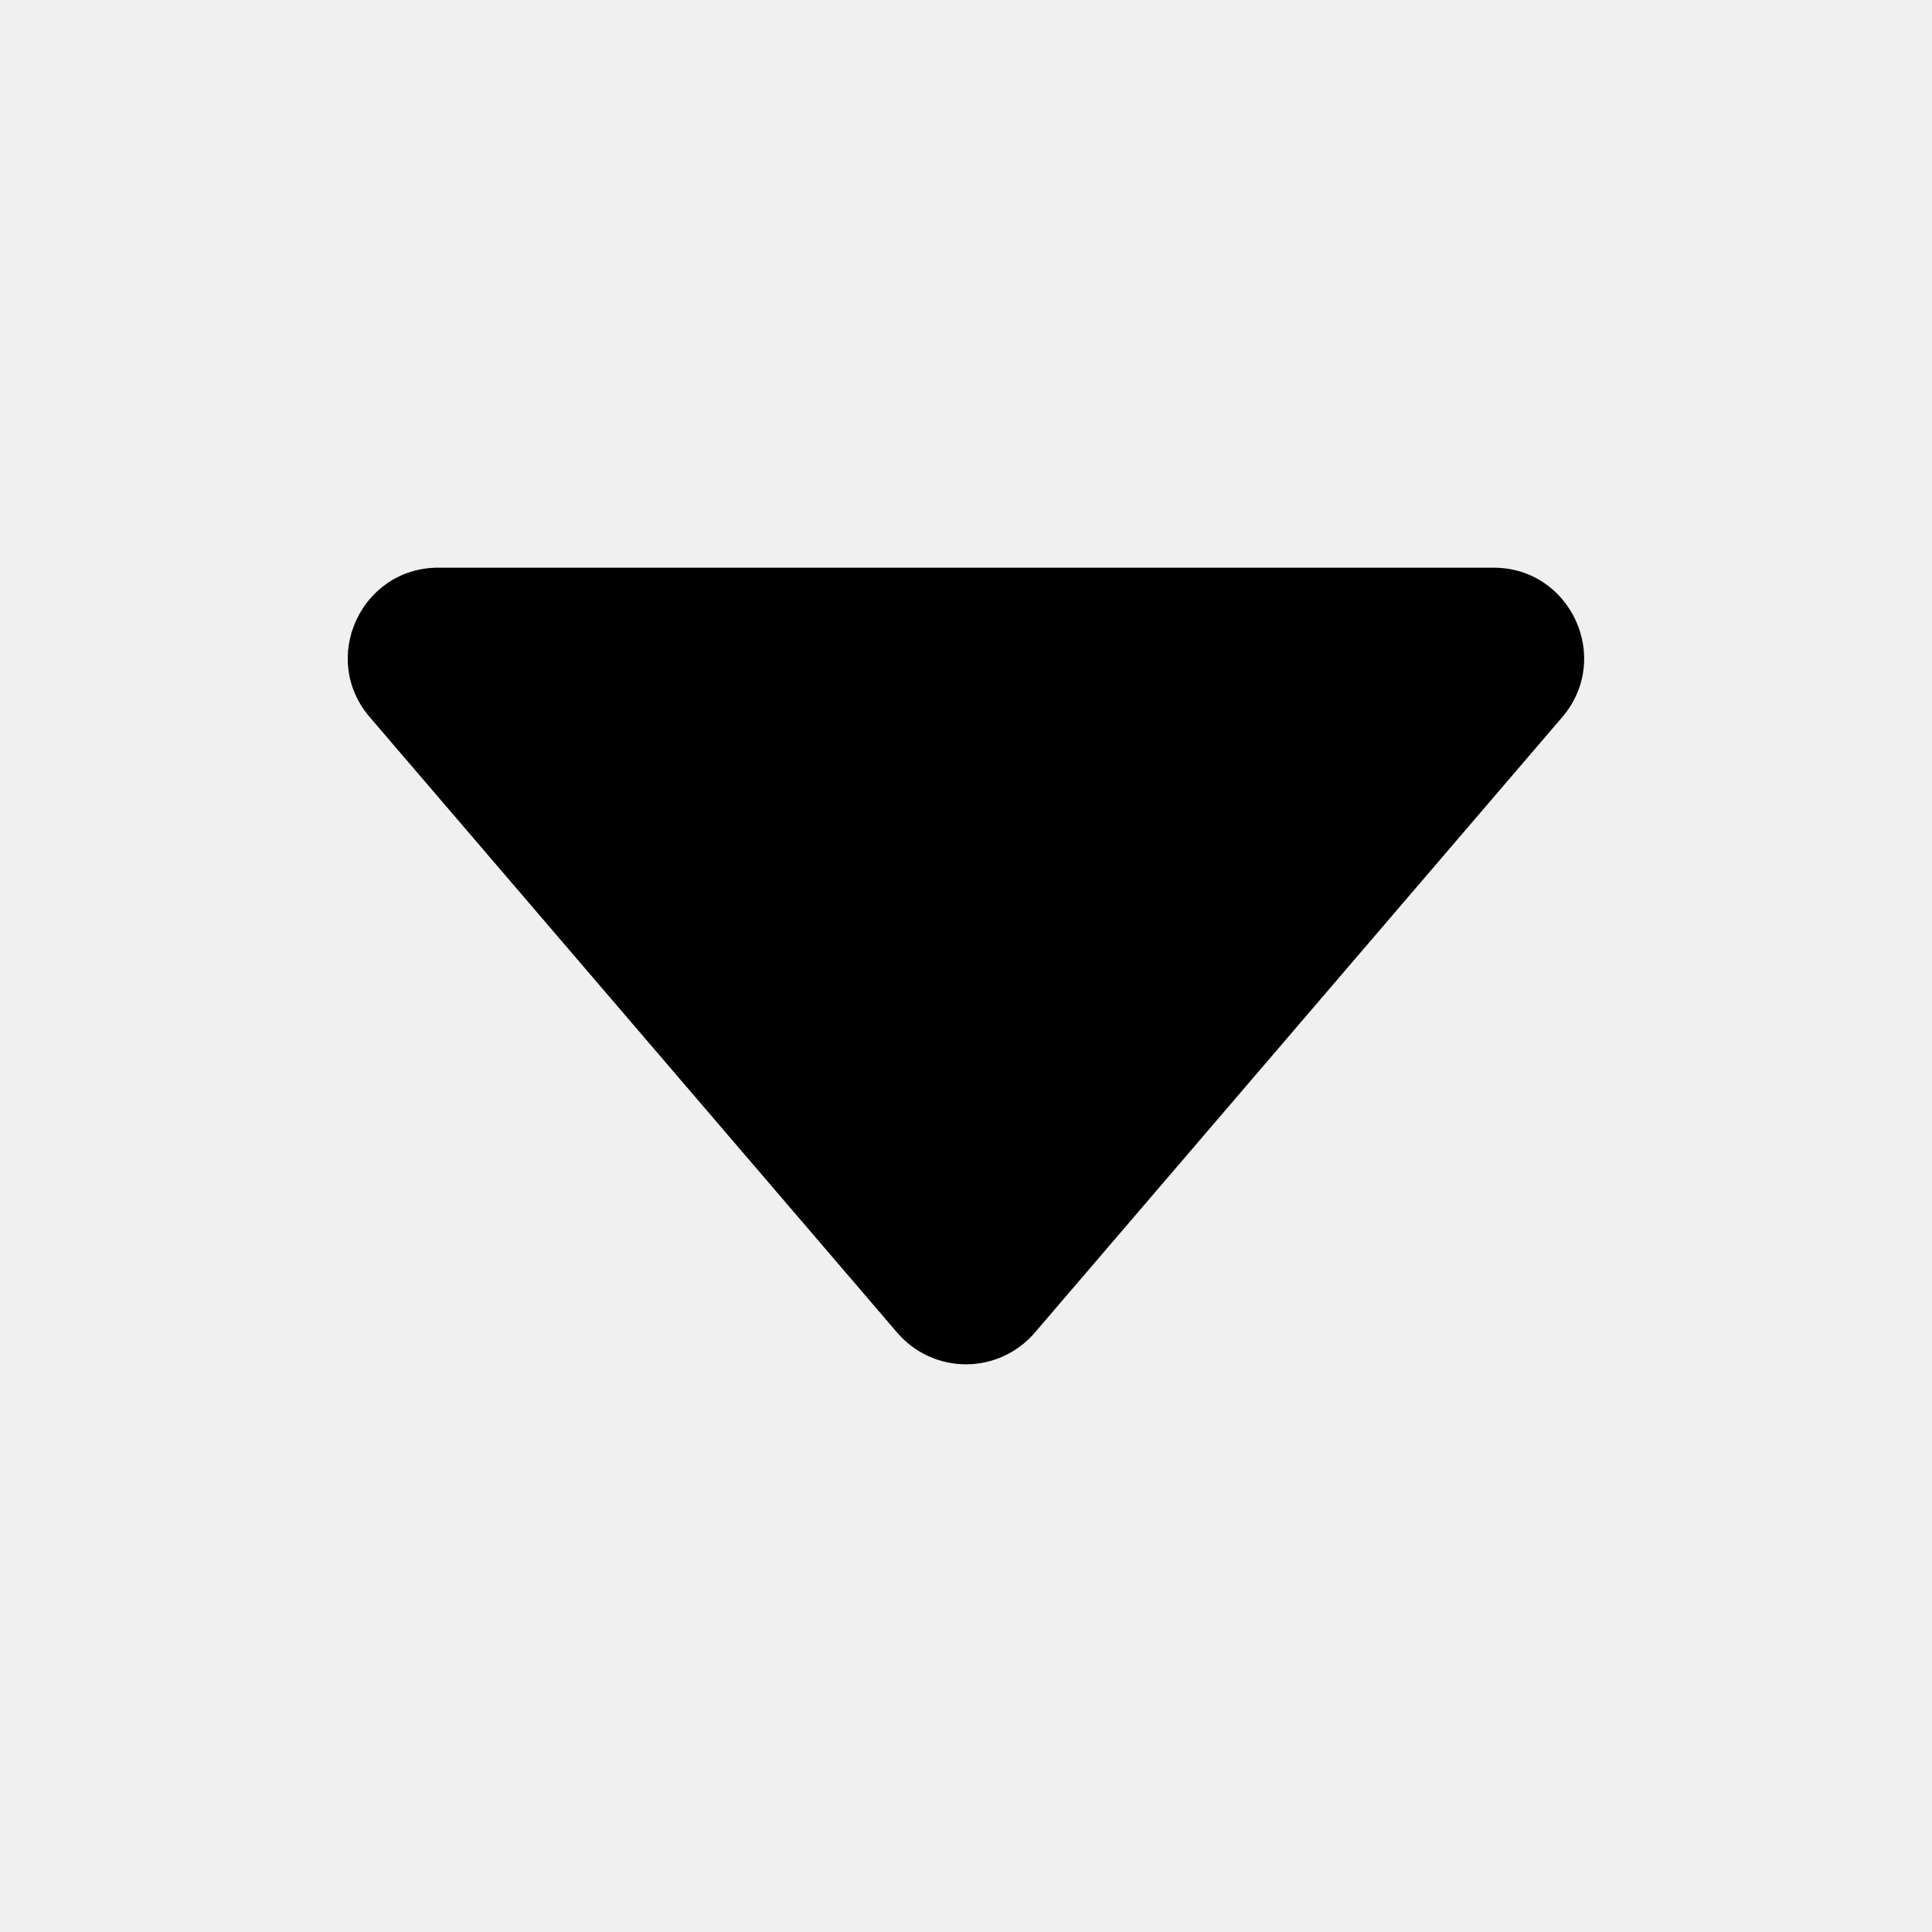
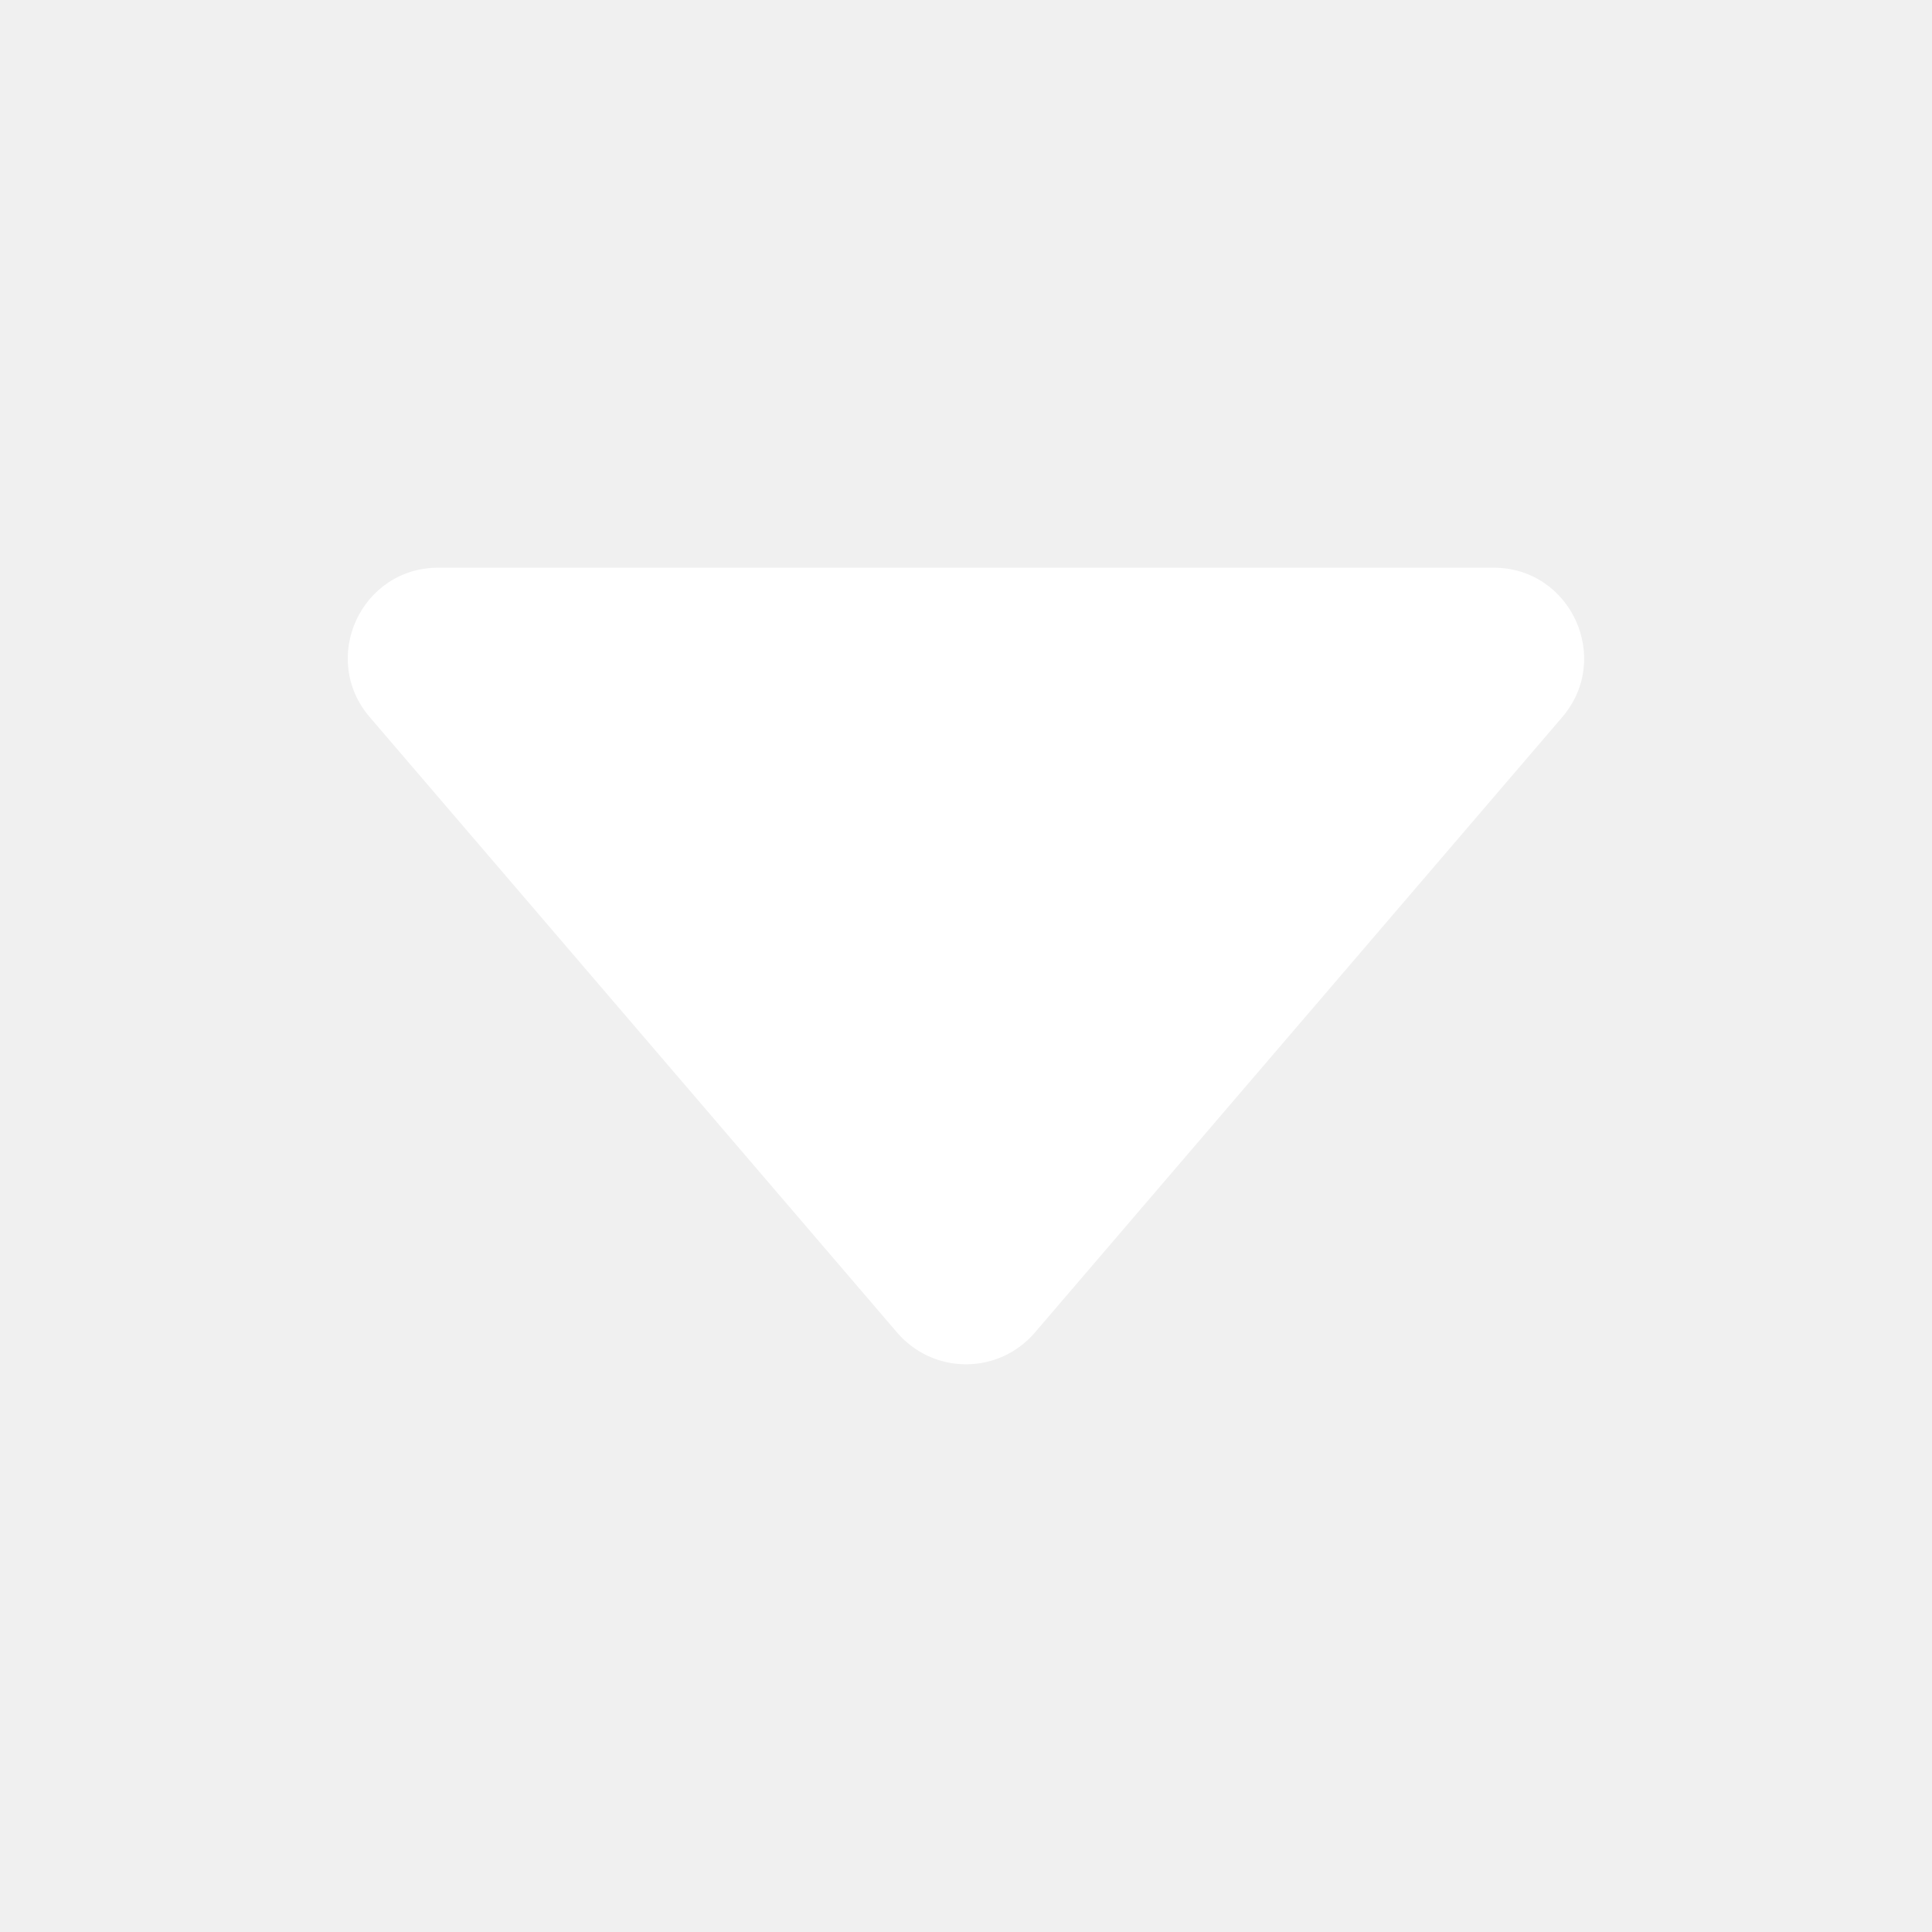
<svg xmlns="http://www.w3.org/2000/svg" class="ionicon" viewBox="0 0 512 512">
-   <path d="M98 190.06l139.78 163.12a24 24 0 0036.44 0L414 190.06c13.34-15.57 2.28-39.62-18.22-39.62h-279.6c-20.5 0-31.56 24.05-18.18 39.62z" />
+   <path d="M98 190.06l139.78 163.12a24 24 0 0036.44 0L414 190.06c13.34-15.57 2.28-39.62-18.22-39.62h-279.6c-20.5 0-31.56 24.05-18.18 39.62z" fill="white" />
</svg>
